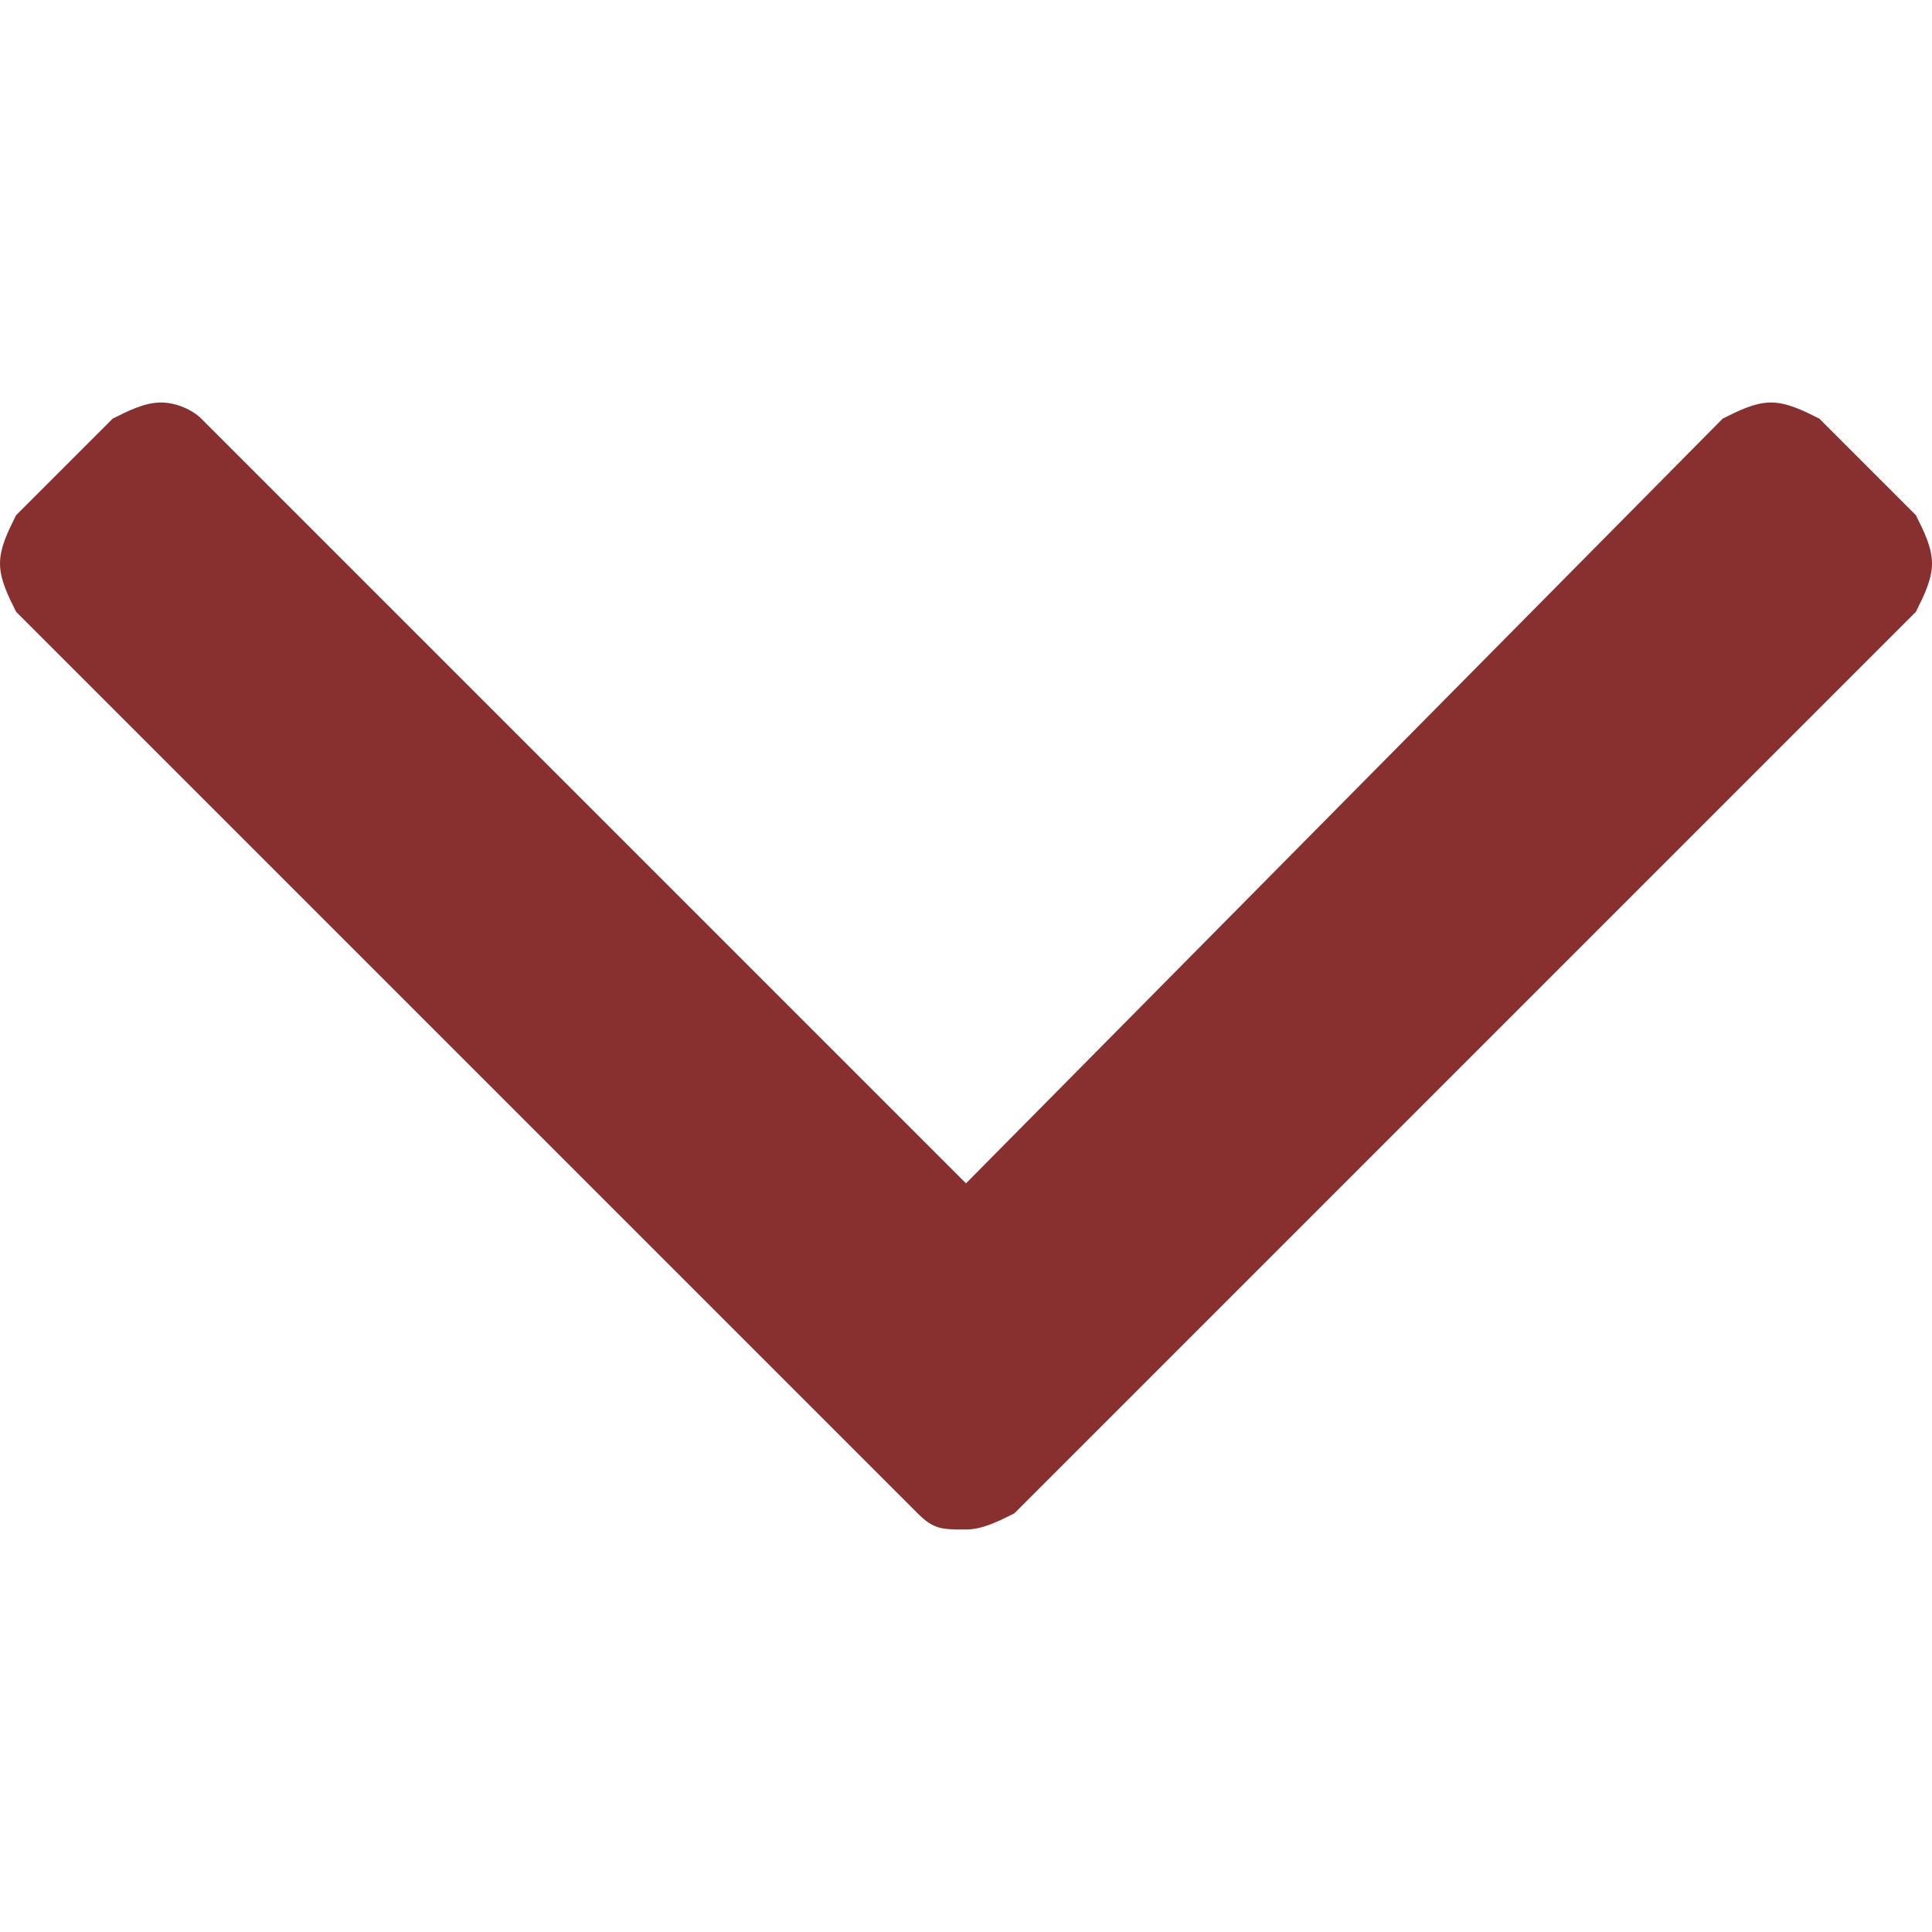
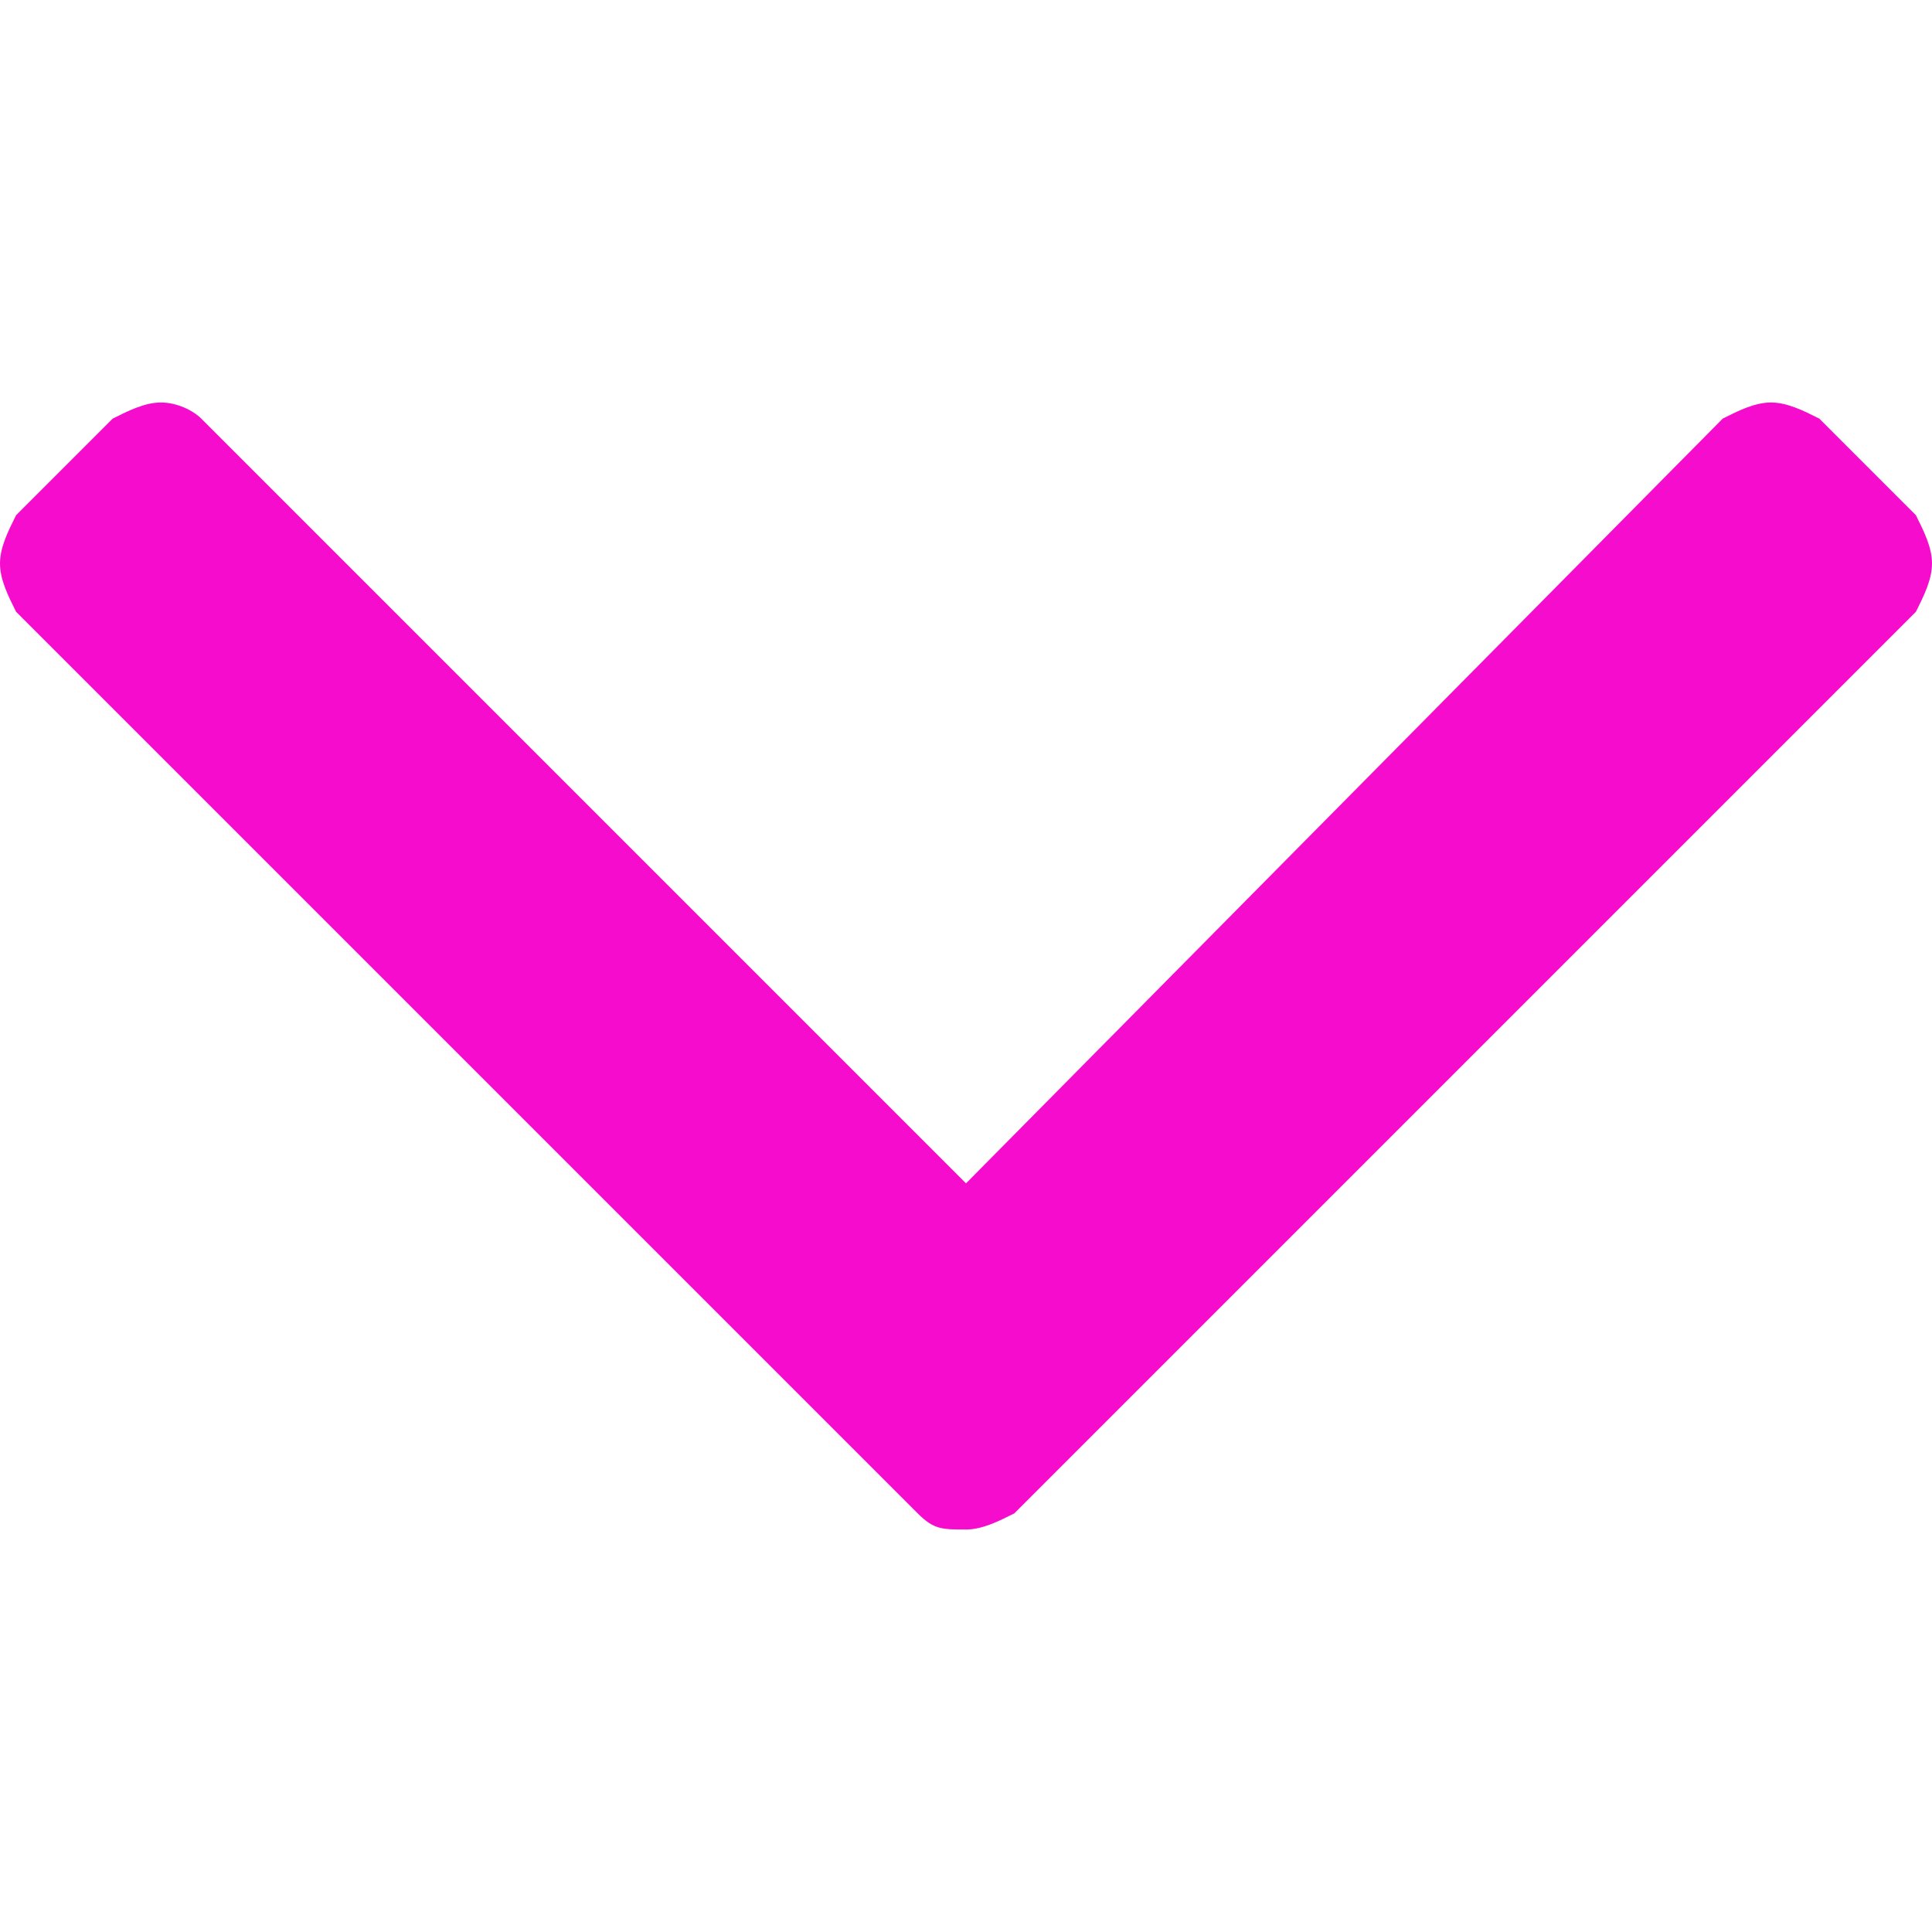
<svg xmlns="http://www.w3.org/2000/svg" version="1.1" id="Capa_1" x="0px" y="0px" viewBox="0 0 24 24" style="enable-background:new 0 0 24 24;" xml:space="preserve">
  <style type="text/css">
- 	.st0{fill:#883030;}
+ 	.st0{fill:#F60CCC;}
</style>
  <g>
    <path class="st0" d="M23.8,6.4l-1.2-1.2C22.4,5.1,22.2,5,22,5s-0.4,0.1-0.6,0.2L12,14.7L2.5,5.2C2.4,5.1,2.2,5,2,5S1.6,5.1,1.4,5.2   L0.2,6.4C0.1,6.6,0,6.8,0,7s0.1,0.4,0.2,0.6l11.2,11.2C11.6,19,11.7,19,12,19c0.2,0,0.4-0.1,0.6-0.2L23.8,7.6C23.9,7.4,24,7.2,24,7   S23.9,6.6,23.8,6.4z" />
  </g>
</svg>
